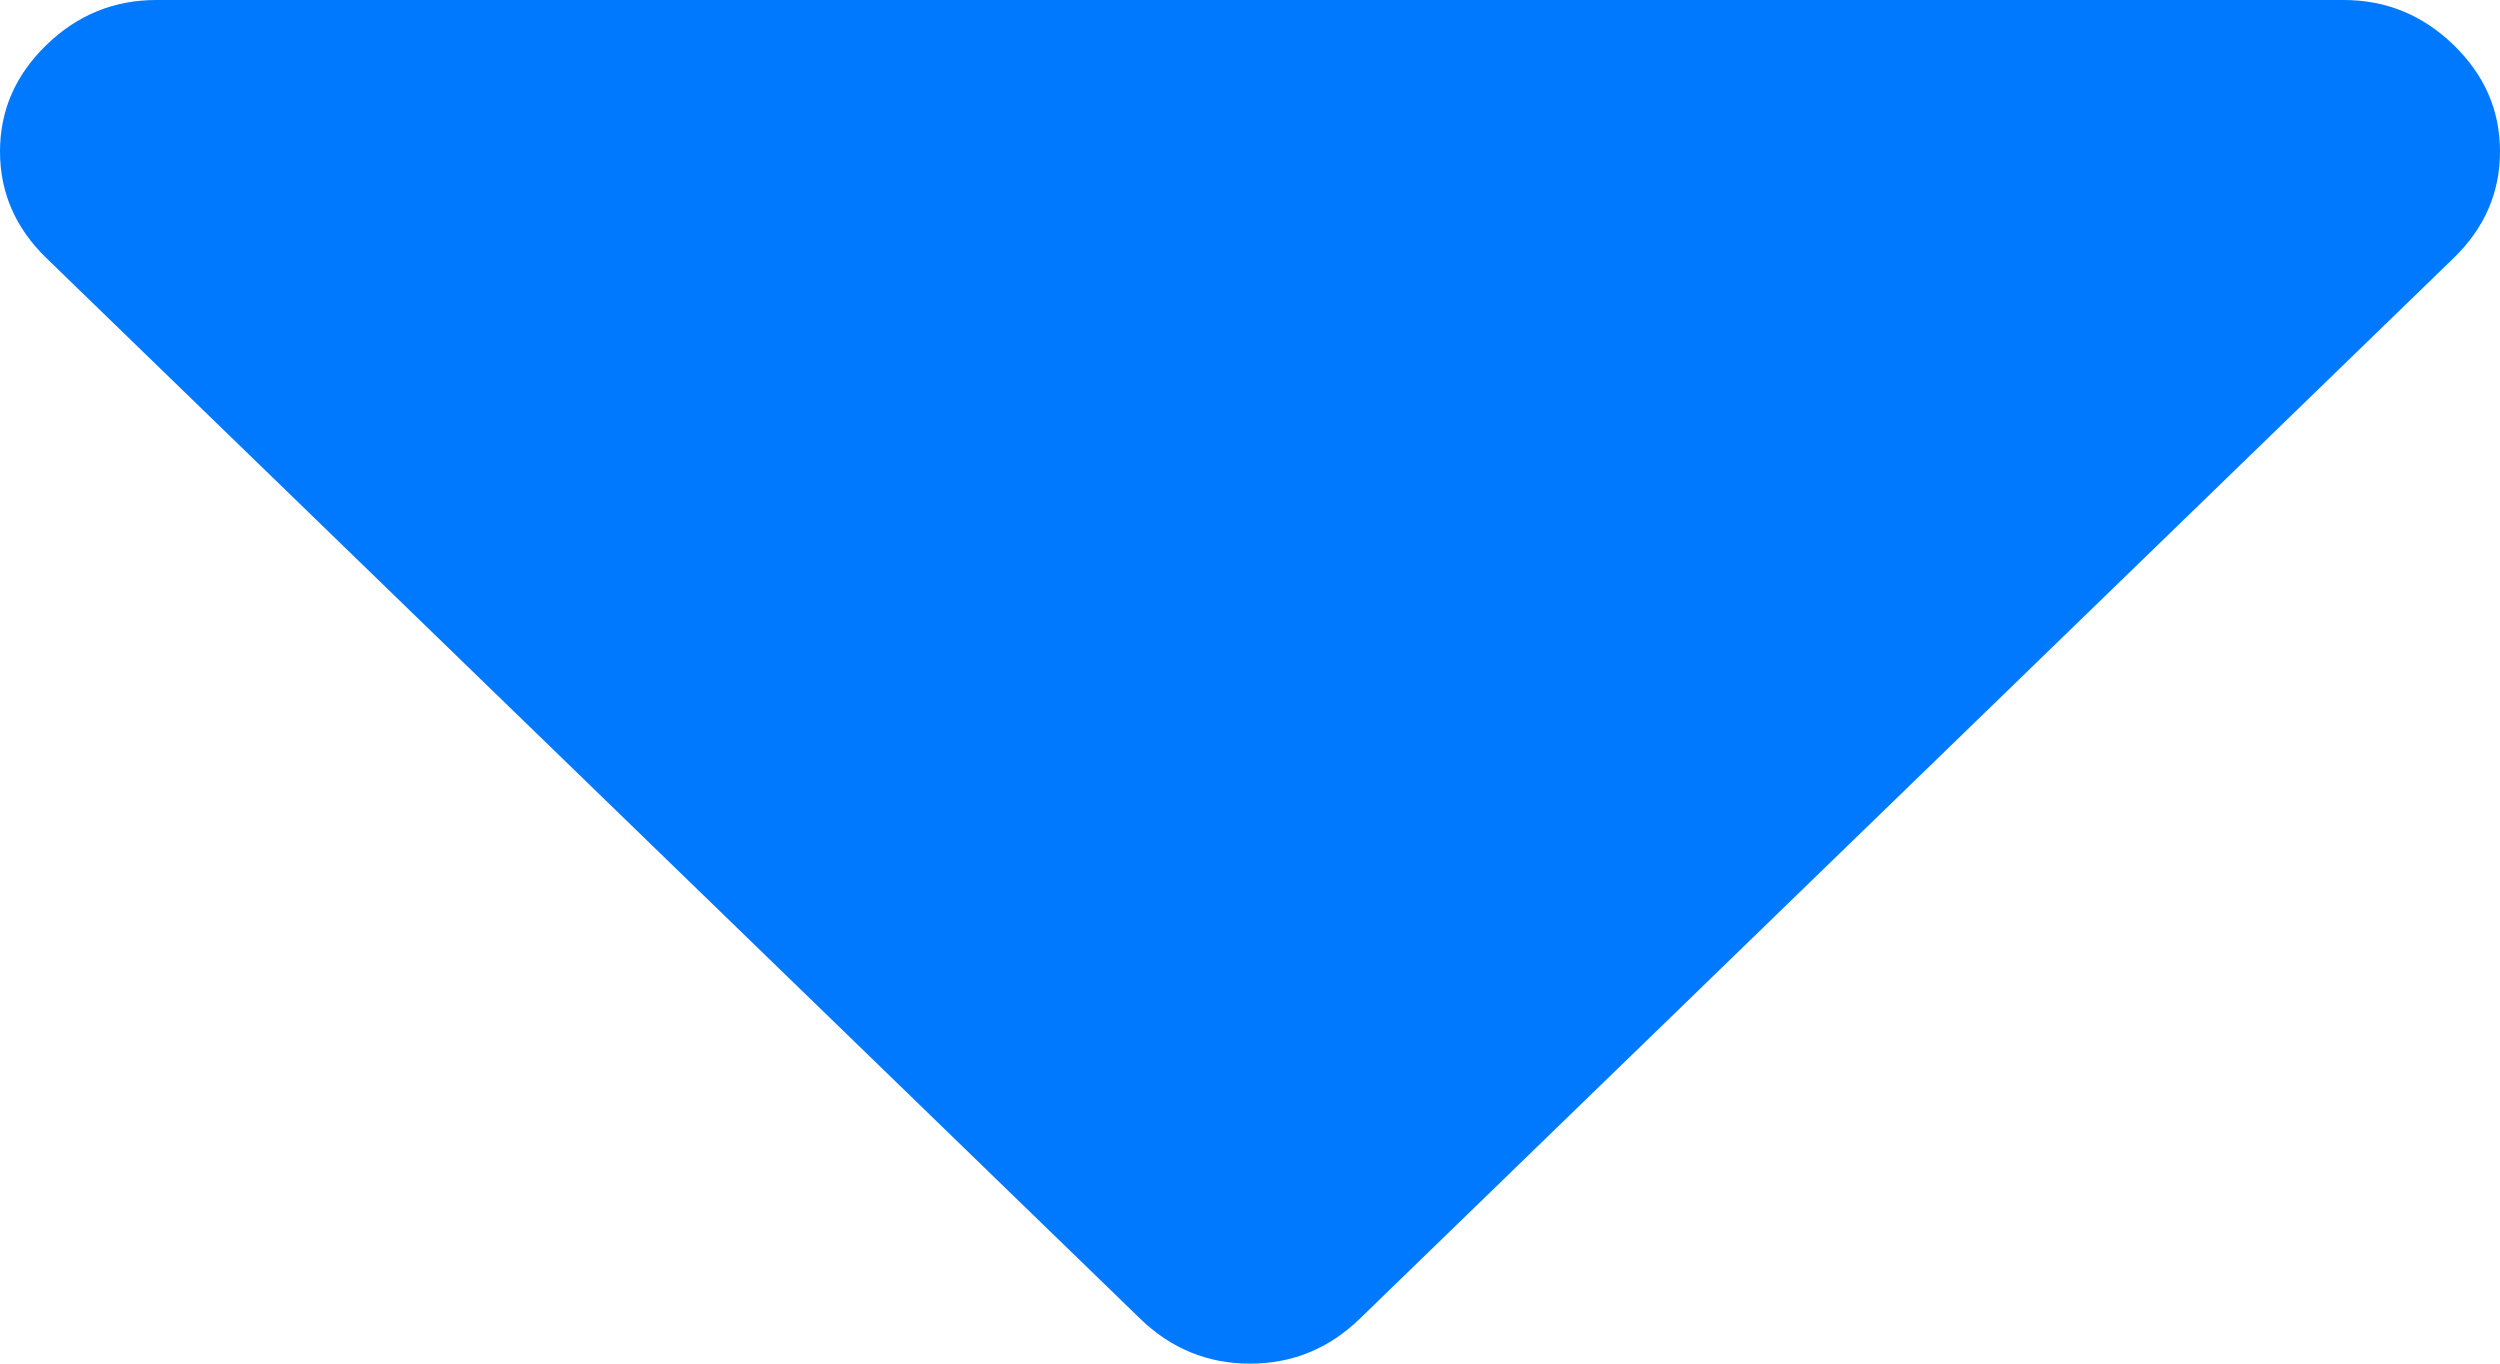
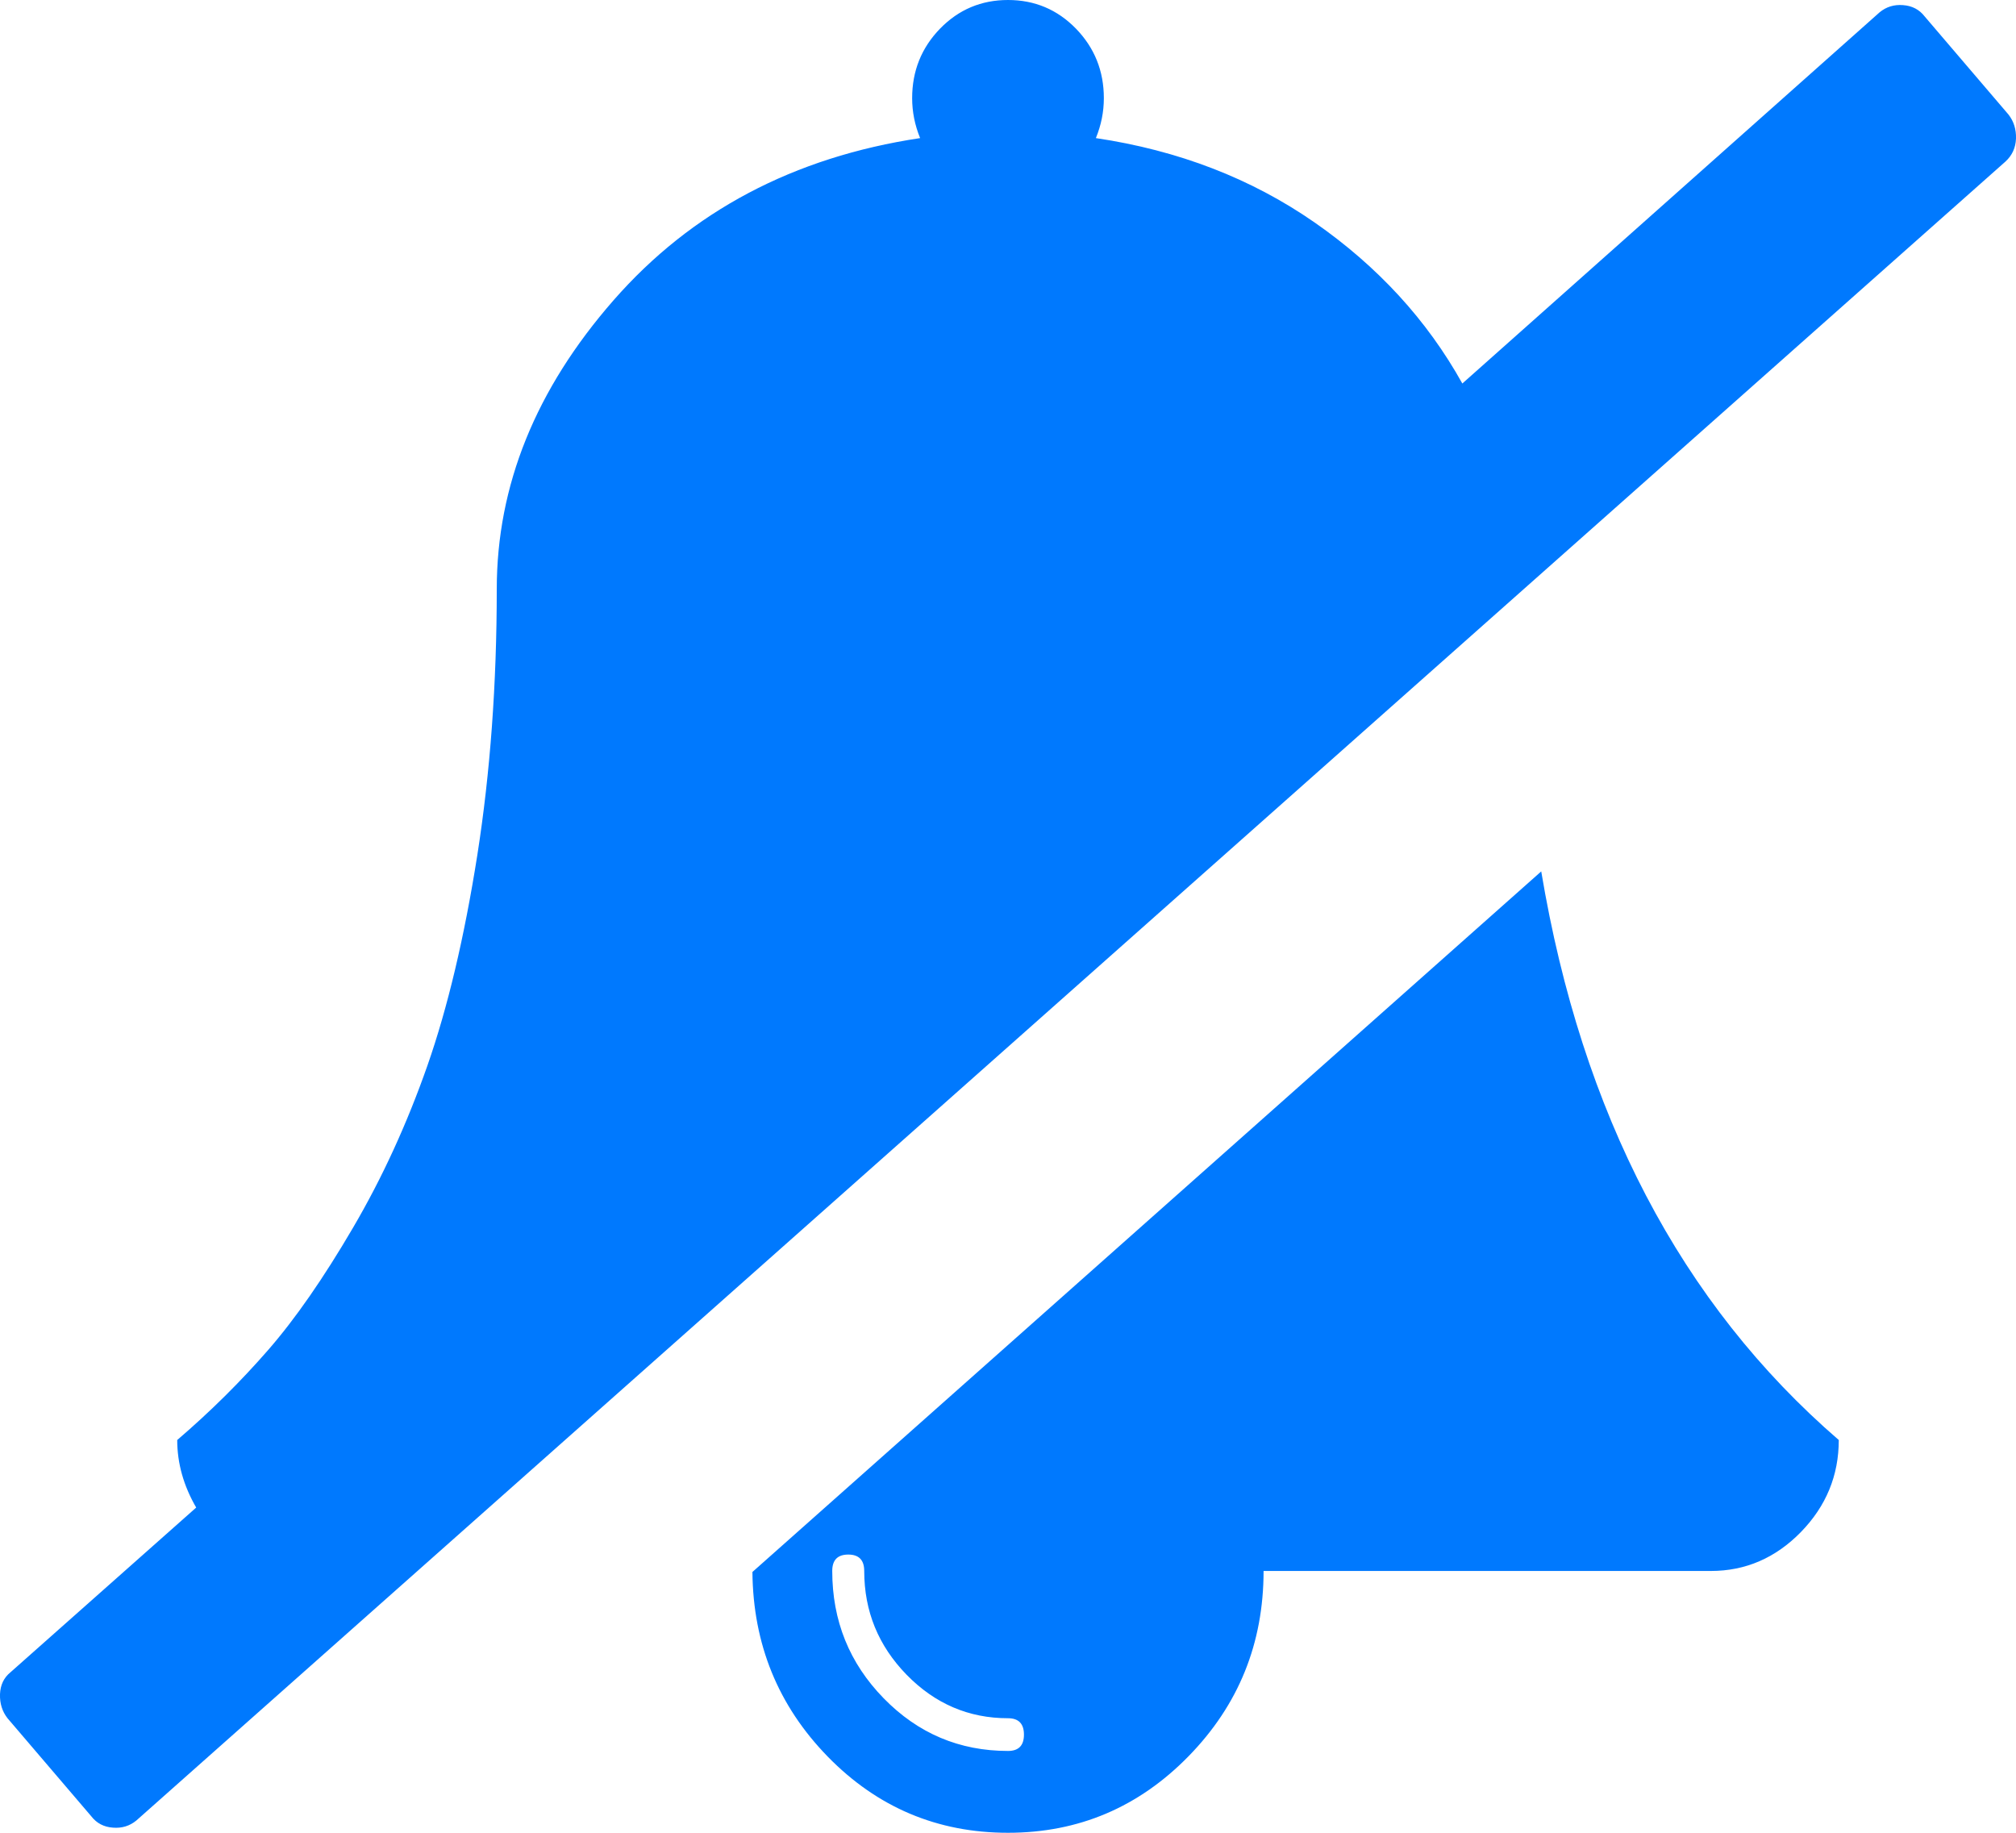
- <svg xmlns="http://www.w3.org/2000/svg" version="1.1" width="22px" height="12px">
-   <g transform="matrix(1 0 0 1 -1070 -202 )">
-     <path d="M 21.592 0.396  C 21.864 0.66  22 0.972  22 1.333  C 22 1.694  21.864 2.007  21.592 2.271  L 11.967 11.604  C 11.695 11.868  11.372 12  11 12  C 10.628 12  10.305 11.868  10.033 11.604  L 0.408 2.271  C 0.136 2.007  0 1.694  0 1.333  C 0 0.972  0.136 0.66  0.408 0.396  C 0.68 0.132  1.003 0  1.375 0  L 20.625 0  C 20.997 0  21.32 0.132  21.592 0.396  Z " fill-rule="nonzero" fill="#0079fe" stroke="none" transform="matrix(1 0 0 1 1070 202 )" />
+ <svg xmlns="http://www.w3.org/2000/svg" version="1.1" width="22px" height="20px">
+   <g transform="matrix(1 0 0 1 -978 -640 )">
+     <path d="M 8.211 17.154  L 16.819 9.509  C 17.262 12.158  18.344 14.226  20.066 15.714  C 20.066 16.101  19.928 16.436  19.652 16.719  C 19.376 17.001  19.049 17.143  18.671 17.143  L 13.789 17.143  C 13.789 17.932  13.517 18.605  12.972 19.163  C 12.427 19.721  11.77 20  11 20  C 10.23 20  9.574 19.723  9.033 19.169  C 8.492 18.614  8.218 17.943  8.211 17.154  Z M 9.643 18.532  C 10.018 18.916  10.47 19.107  11 19.107  C 11.116 19.107  11.174 19.048  11.174 18.929  C 11.174 18.81  11.116 18.75  11 18.75  C 10.571 18.75  10.203 18.592  9.894 18.276  C 9.585 17.959  9.431 17.582  9.431 17.143  C 9.431 17.024  9.373 16.964  9.257 16.964  C 9.14 16.964  9.082 17.024  9.082 17.143  C 9.082 17.686  9.269 18.149  9.643 18.532  Z M 21.003 0.179  L 21.918 1.25  C 21.976 1.324  22.003 1.412  22 1.512  C 21.996 1.613  21.958 1.696  21.885 1.763  L 1.488 19.866  C 1.415 19.926  1.33 19.952  1.232 19.944  C 1.134 19.937  1.055 19.896  0.997 19.821  L 0.082 18.75  C 0.024 18.676  -0.003 18.588  0 18.488  C 0.004 18.387  0.042 18.307  0.115 18.248  L 2.141 16.451  C 2.003 16.213  1.934 15.967  1.934 15.714  C 2.298 15.402  2.628 15.074  2.926 14.732  C 3.224 14.39  3.532 13.945  3.852 13.398  C 4.172 12.852  4.442 12.262  4.664 11.629  C 4.885 10.997  5.067 10.231  5.209 9.33  C 5.35 8.43  5.421 7.463  5.421 6.429  C 5.421 5.298  5.846 4.247  6.696 3.276  C 7.546 2.305  8.661 1.715  10.041 1.507  C 9.983 1.365  9.954 1.22  9.954 1.071  C 9.954 0.774  10.056 0.521  10.259 0.312  C 10.462 0.104  10.709 0  11 0  C 11.291 0  11.538 0.104  11.741 0.312  C 11.944 0.521  12.046 0.774  12.046 1.071  C 12.046 1.22  12.017 1.365  11.959 1.507  C 12.86 1.641  13.655 1.948  14.345 2.427  C 15.035 2.907  15.573 3.493  15.958 4.185  L 20.512 0.134  C 20.585 0.074  20.67 0.048  20.768 0.056  C 20.866 0.063  20.945 0.104  21.003 0.179  Z " fill-rule="nonzero" fill="#0079fe" stroke="none" transform="matrix(1 0 0 1 978 640 )" />
  </g>
</svg>
